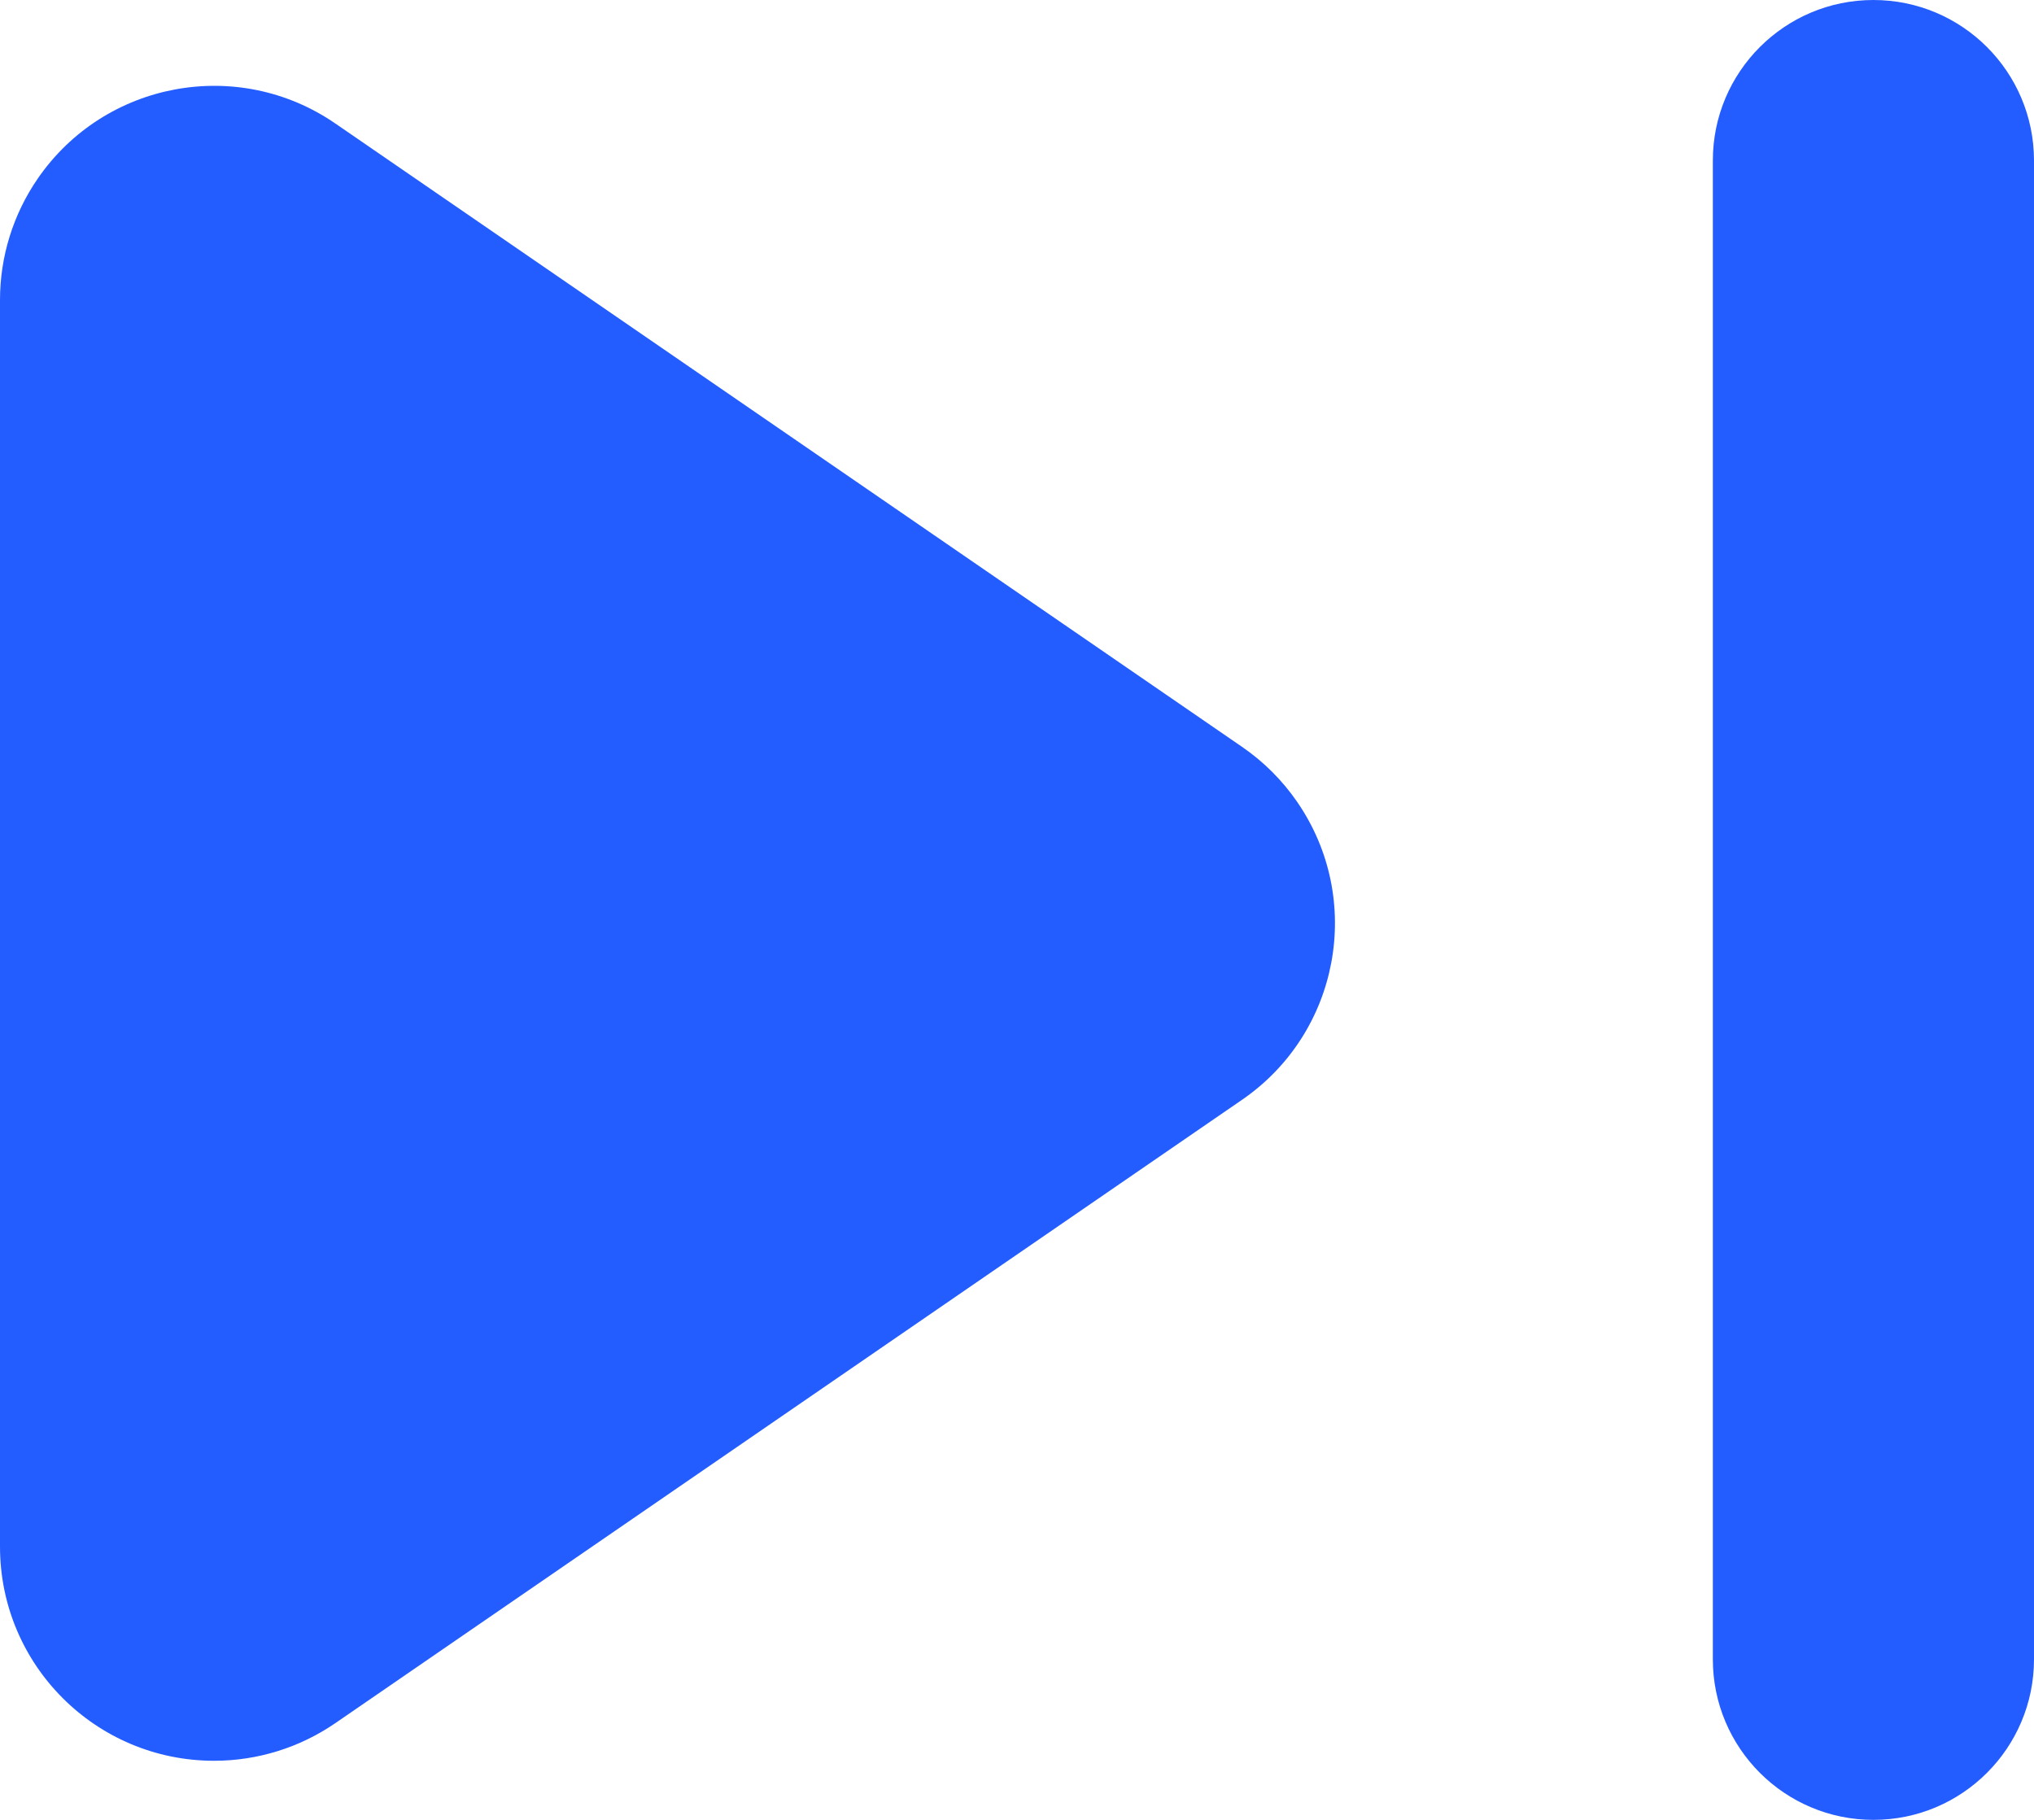
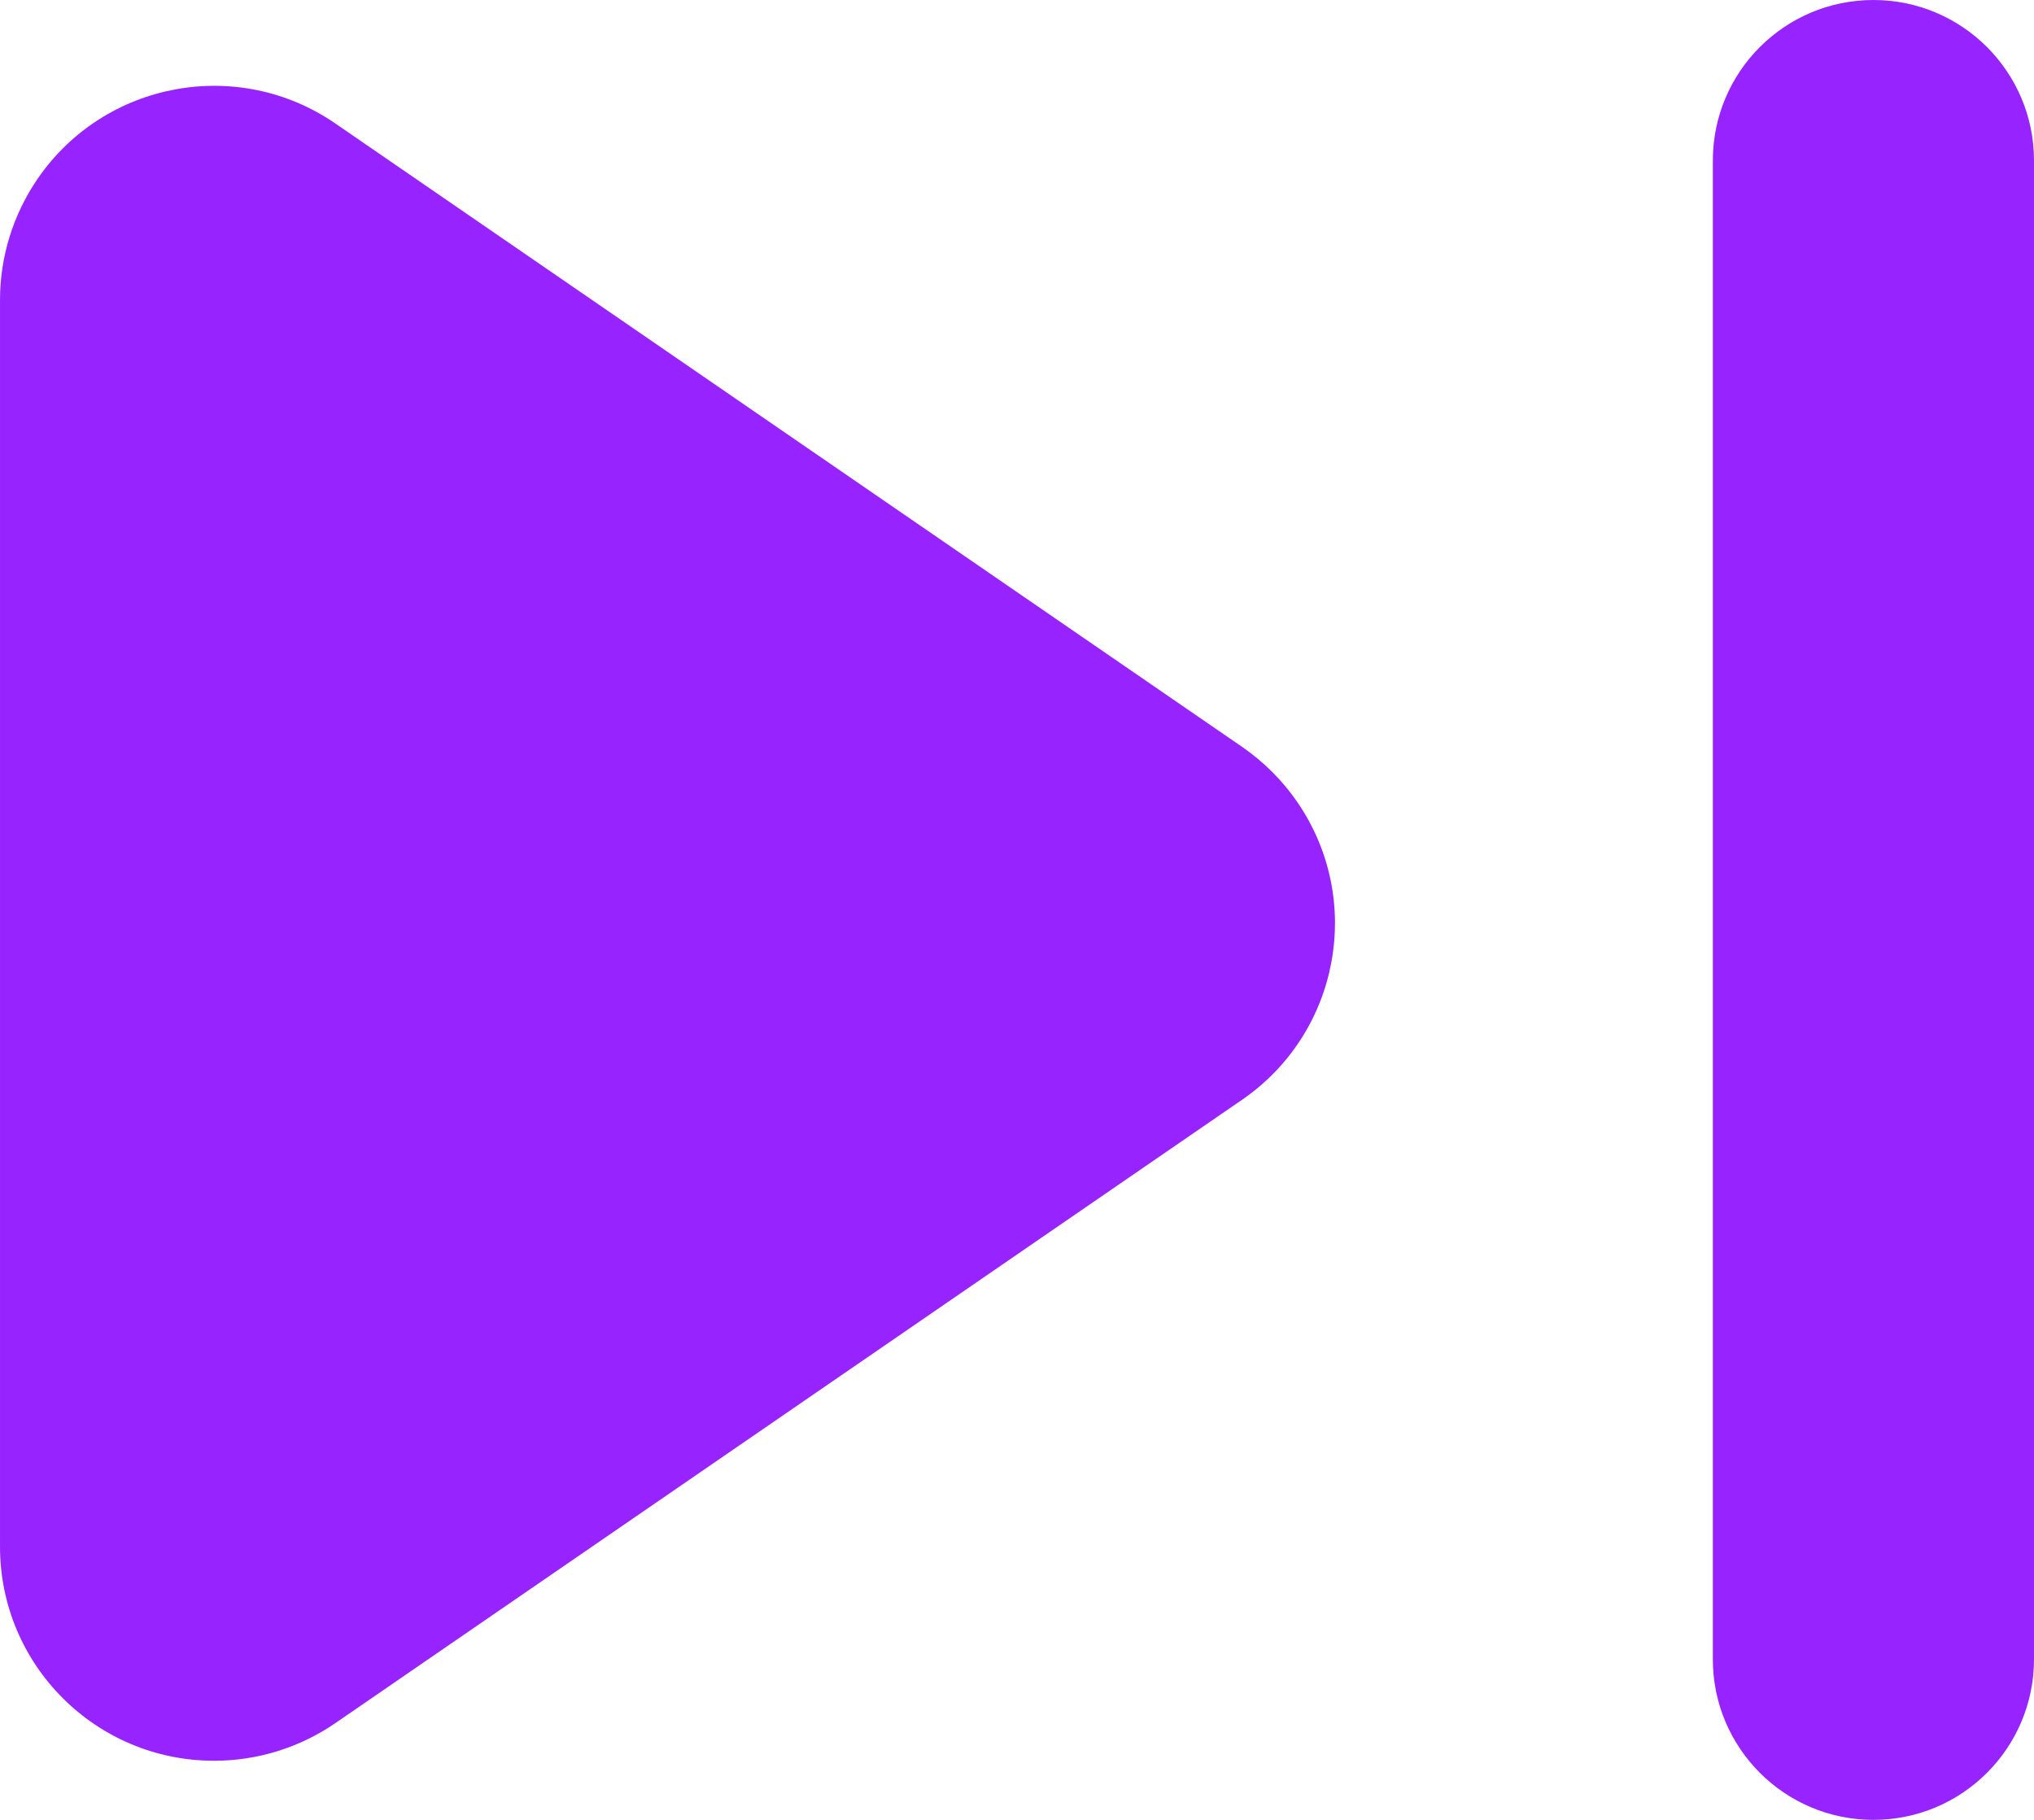
<svg xmlns="http://www.w3.org/2000/svg" width="19px" height="17px" viewBox="0 0 19 17" version="1.1">
  <defs />
-   <g id="Design" stroke="none" stroke-width="1" fill="none" fill-rule="evenodd">
-     <g id="Verifying-Authority" transform="translate(-341, -1317)" fill="#245DFF">
-       <g id="CTA-Copy-4" transform="translate(350.5, 1325) scale(-1, 1) translate(-350.5, -1325) translate(324, 1299)">
+   <g id="Page-1" stroke="none" stroke-width="1" fill="none" fill-rule="evenodd">
+     <g id="page-end" fill="#9724FF" fill-rule="nonzero">
+       <g id="CTA-Copy-4" transform="translate(9.5, 8.5) scale(-1, 1) translate(-9.5, -8.5) ">
        <g id="Group-7">
-           <g id="Group-10" transform="translate(17, 17)">
-             <path d="M6.177,2.625 L17.823,2.625 C18.928,2.625 19.823,3.52 19.823,4.625 C19.823,5.03 19.7,5.425 19.471,5.758 L13.648,14.228 C13.022,15.138 11.777,15.369 10.867,14.743 C10.665,14.604 10.491,14.43 10.352,14.228 L4.529,5.758 C3.903,4.848 4.134,3.603 5.044,2.977 C5.377,2.748 5.772,2.625 6.177,2.625 Z" id="Rectangle-8-Copy" transform="translate(12, 9.625) rotate(-270) translate(-12, -9.625) " />
-             <rect id="Rectangle-7" x="0" y="1" width="3" height="17" rx="1.5" />
+           <g id="Group-10">
+             <path d="M6.942,2.39 L18.588,2.39 C19.693,2.39 20.588,3.285 20.588,4.39 C20.588,4.795 20.465,5.19 20.236,5.523 L14.413,13.993 C13.787,14.903 12.542,15.134 11.632,14.508 C11.43,14.369 11.256,14.194 11.117,13.993 L5.294,5.523 C4.668,4.613 4.899,3.368 5.809,2.742 C6.143,2.513 6.538,2.39 6.942,2.39 Z" id="Rectangle-8-Copy" transform="translate(12.76504, 8.624907) rotate(90) translate(-12.76504, -8.624907) " />
+             <rect id="Rectangle-7" x="0" y="0" width="3" height="17" rx="1.5" />
          </g>
        </g>
      </g>
    </g>
  </g>
</svg>
